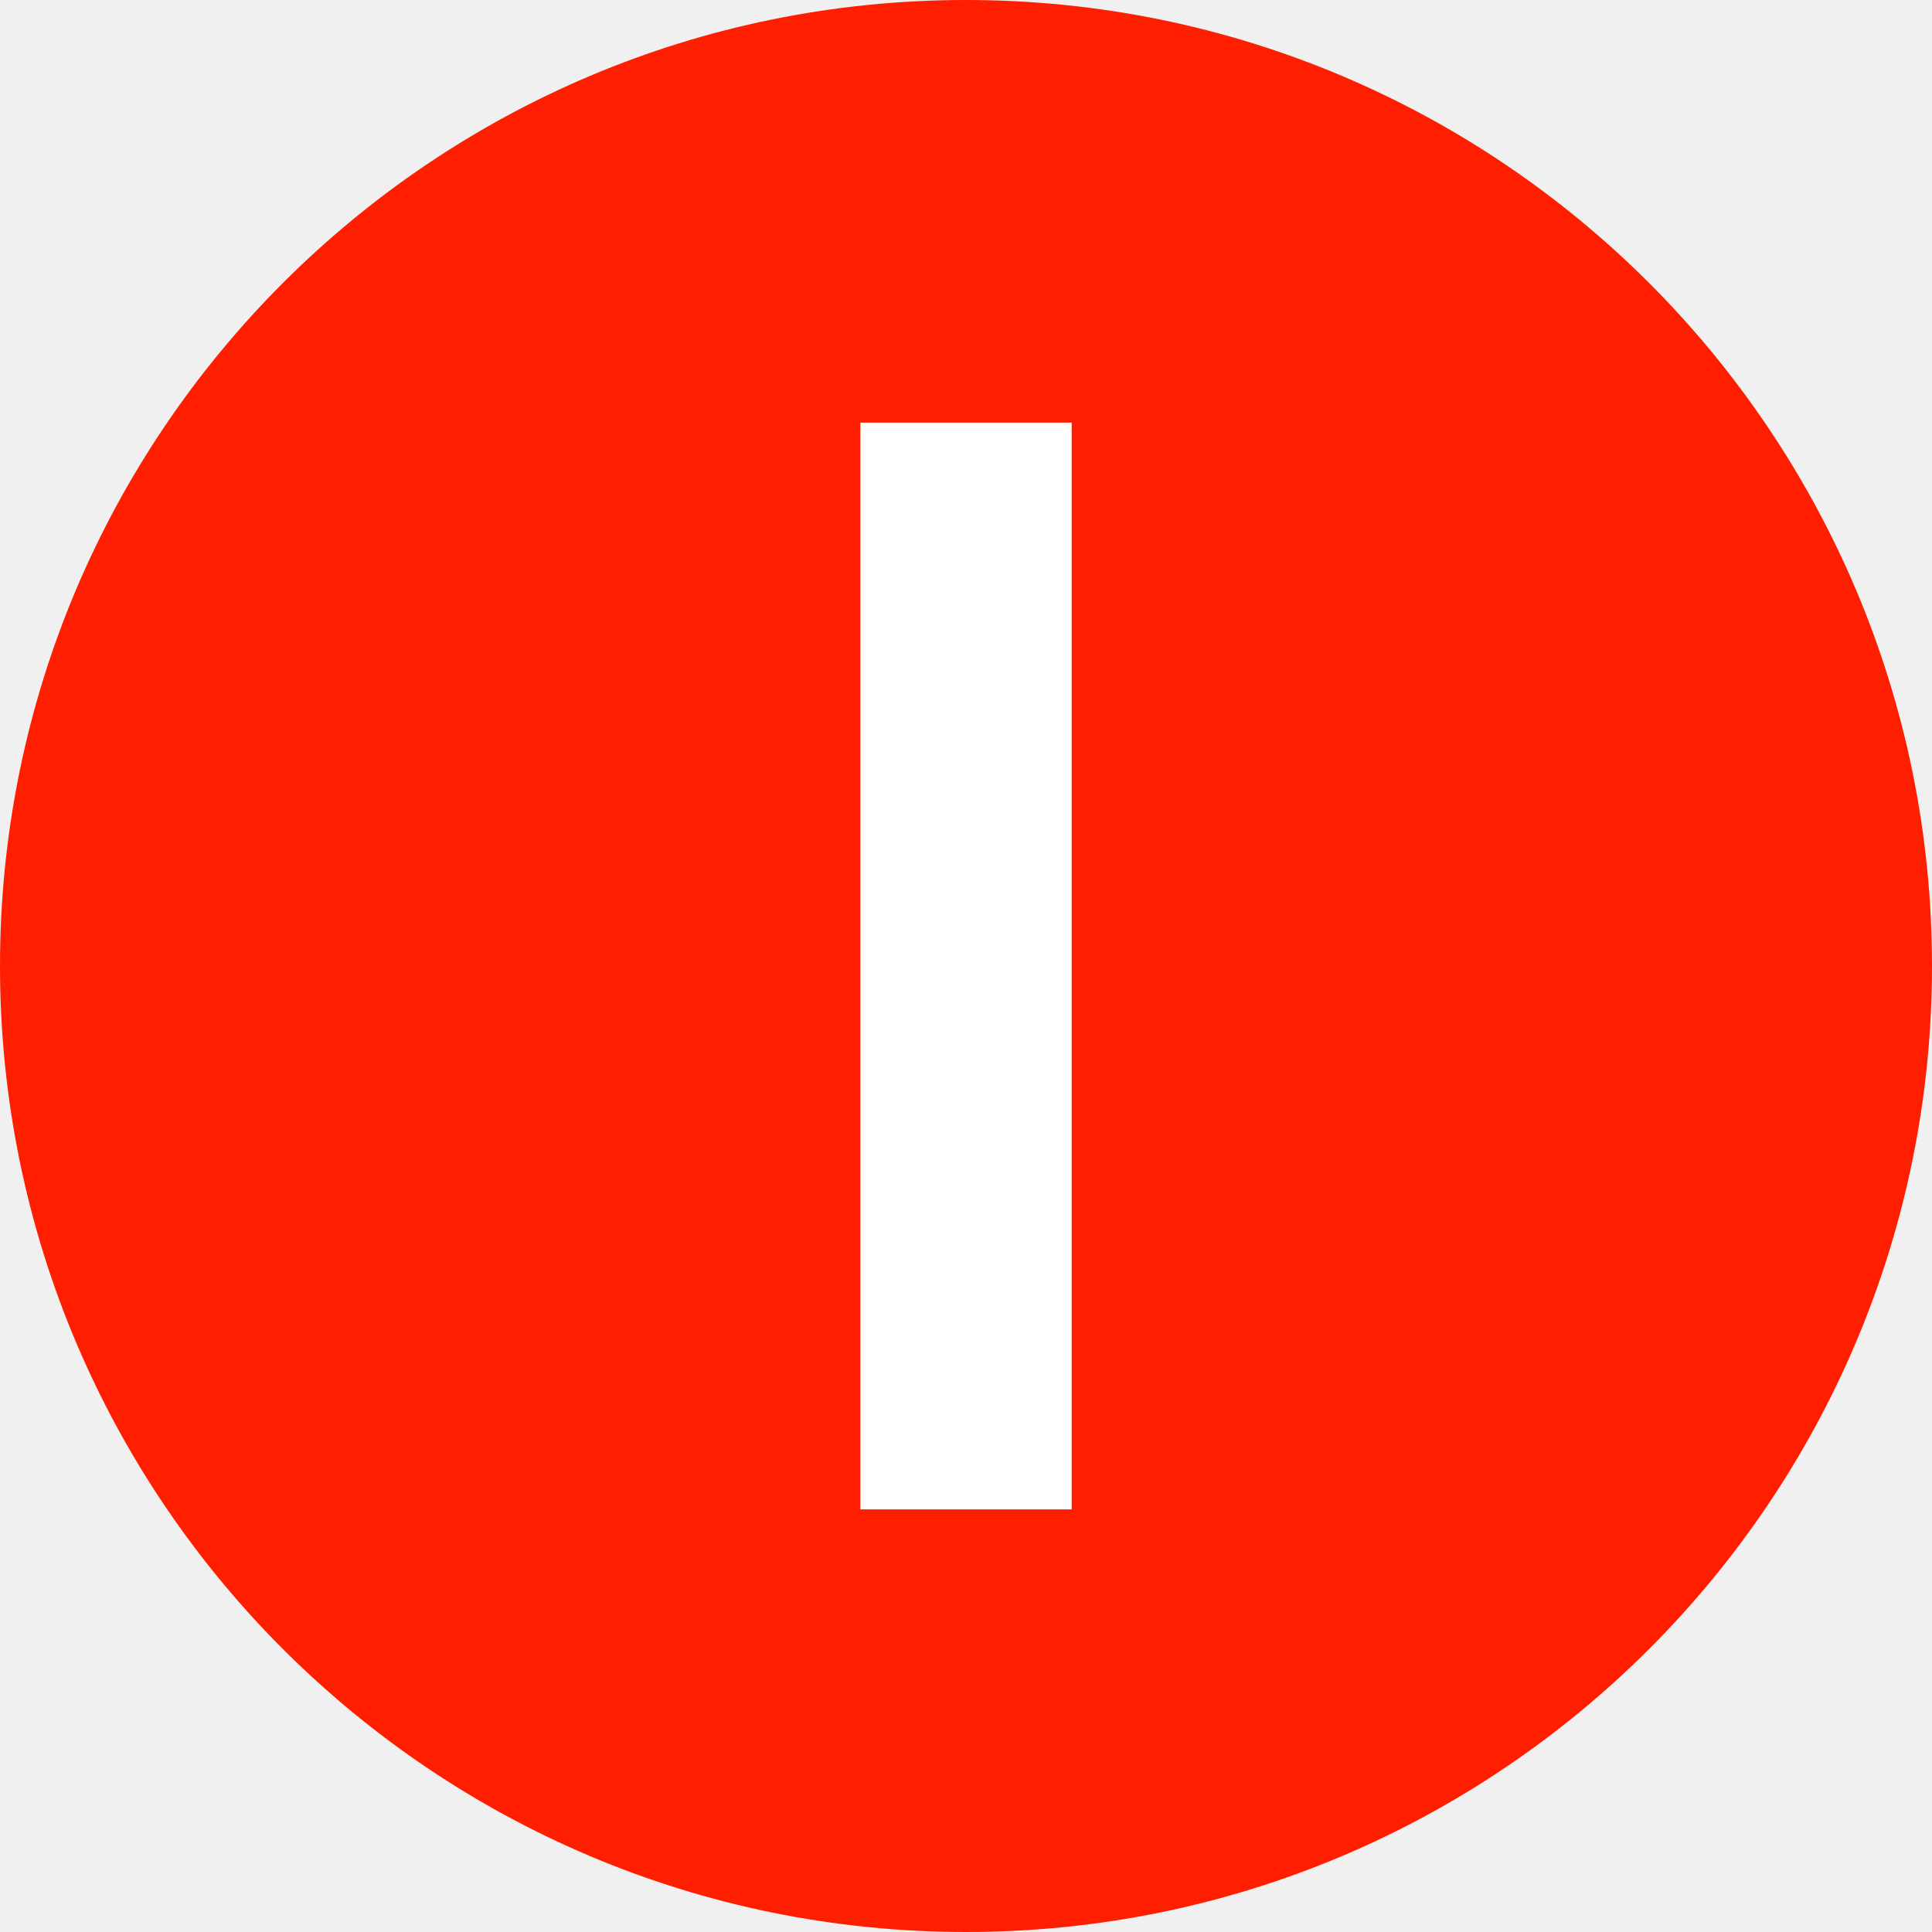
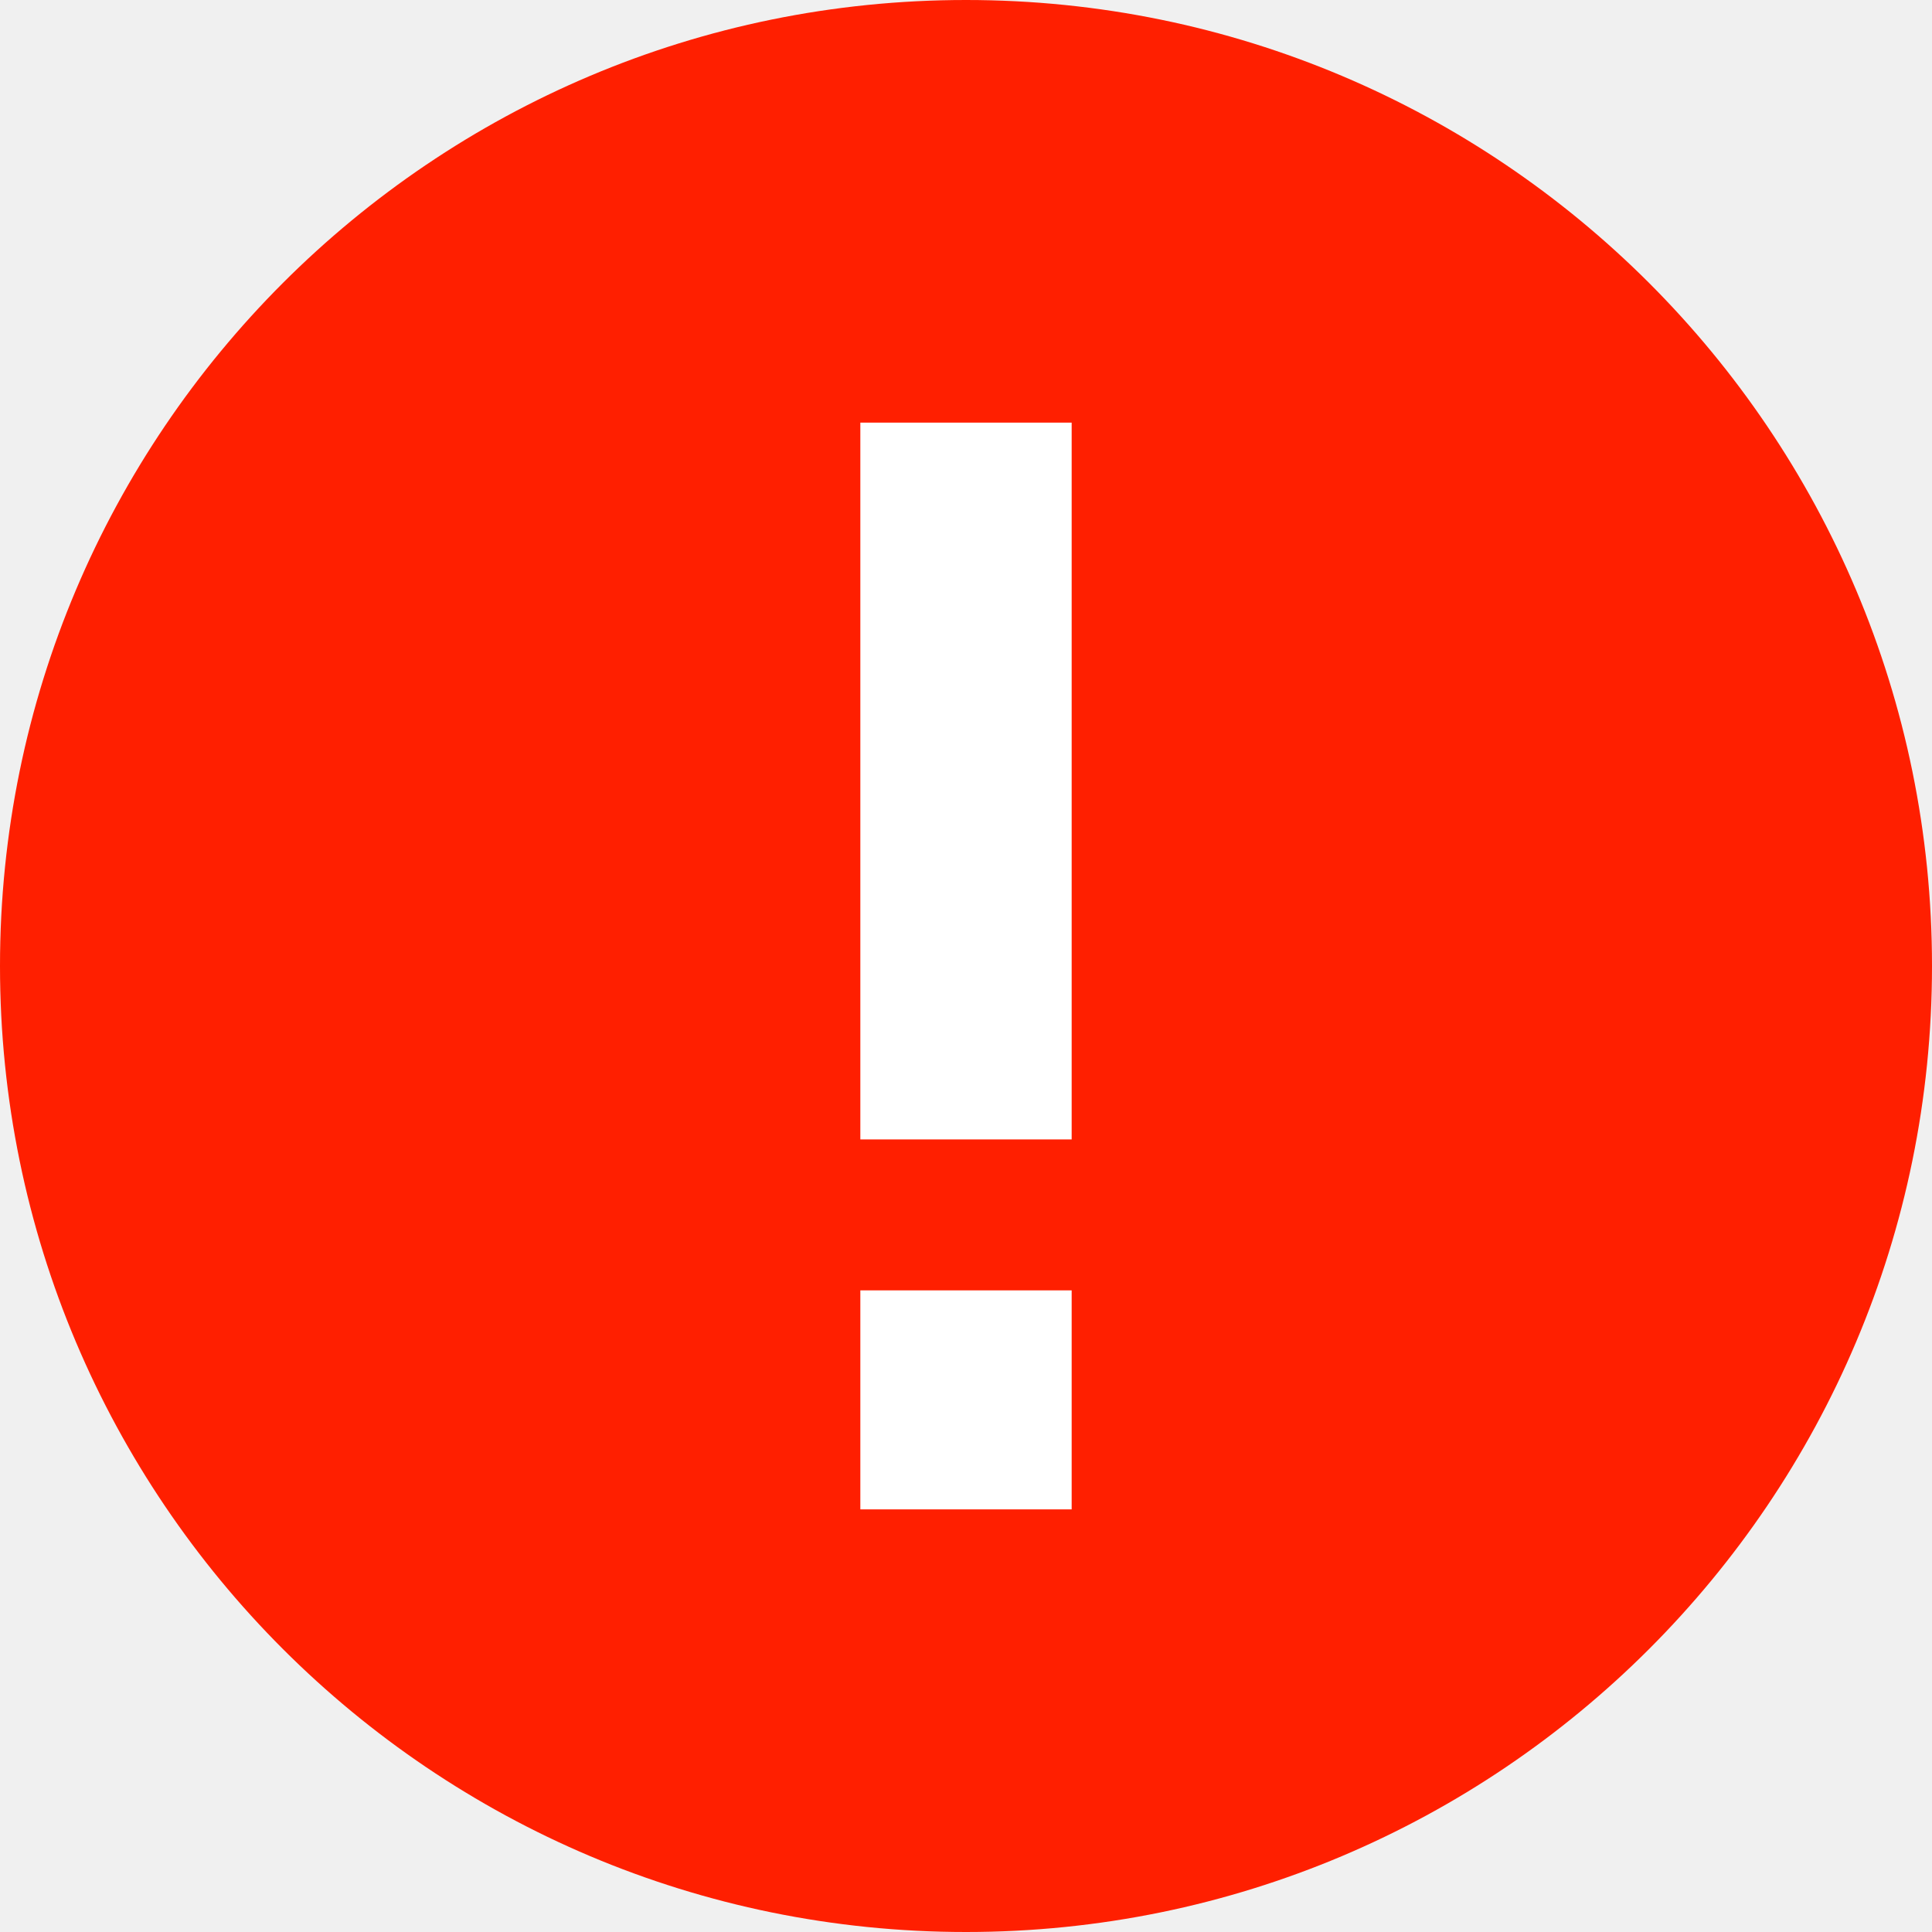
<svg xmlns="http://www.w3.org/2000/svg" width="64" height="64" viewBox="0 0 64 64" fill="none">
  <circle cx="32" cy="32" r="32" fill="#FF1F00" />
-   <rect x="28.5" y="14" width="7" height="36" fill="white" />
+   <path fill-rule="evenodd" clip-rule="evenodd" d="M35.5 14H28.5V37.745H35.5V14ZM35.5 42.745H28.5V50H35.5V42.745Z" fill="white" />
</svg>
